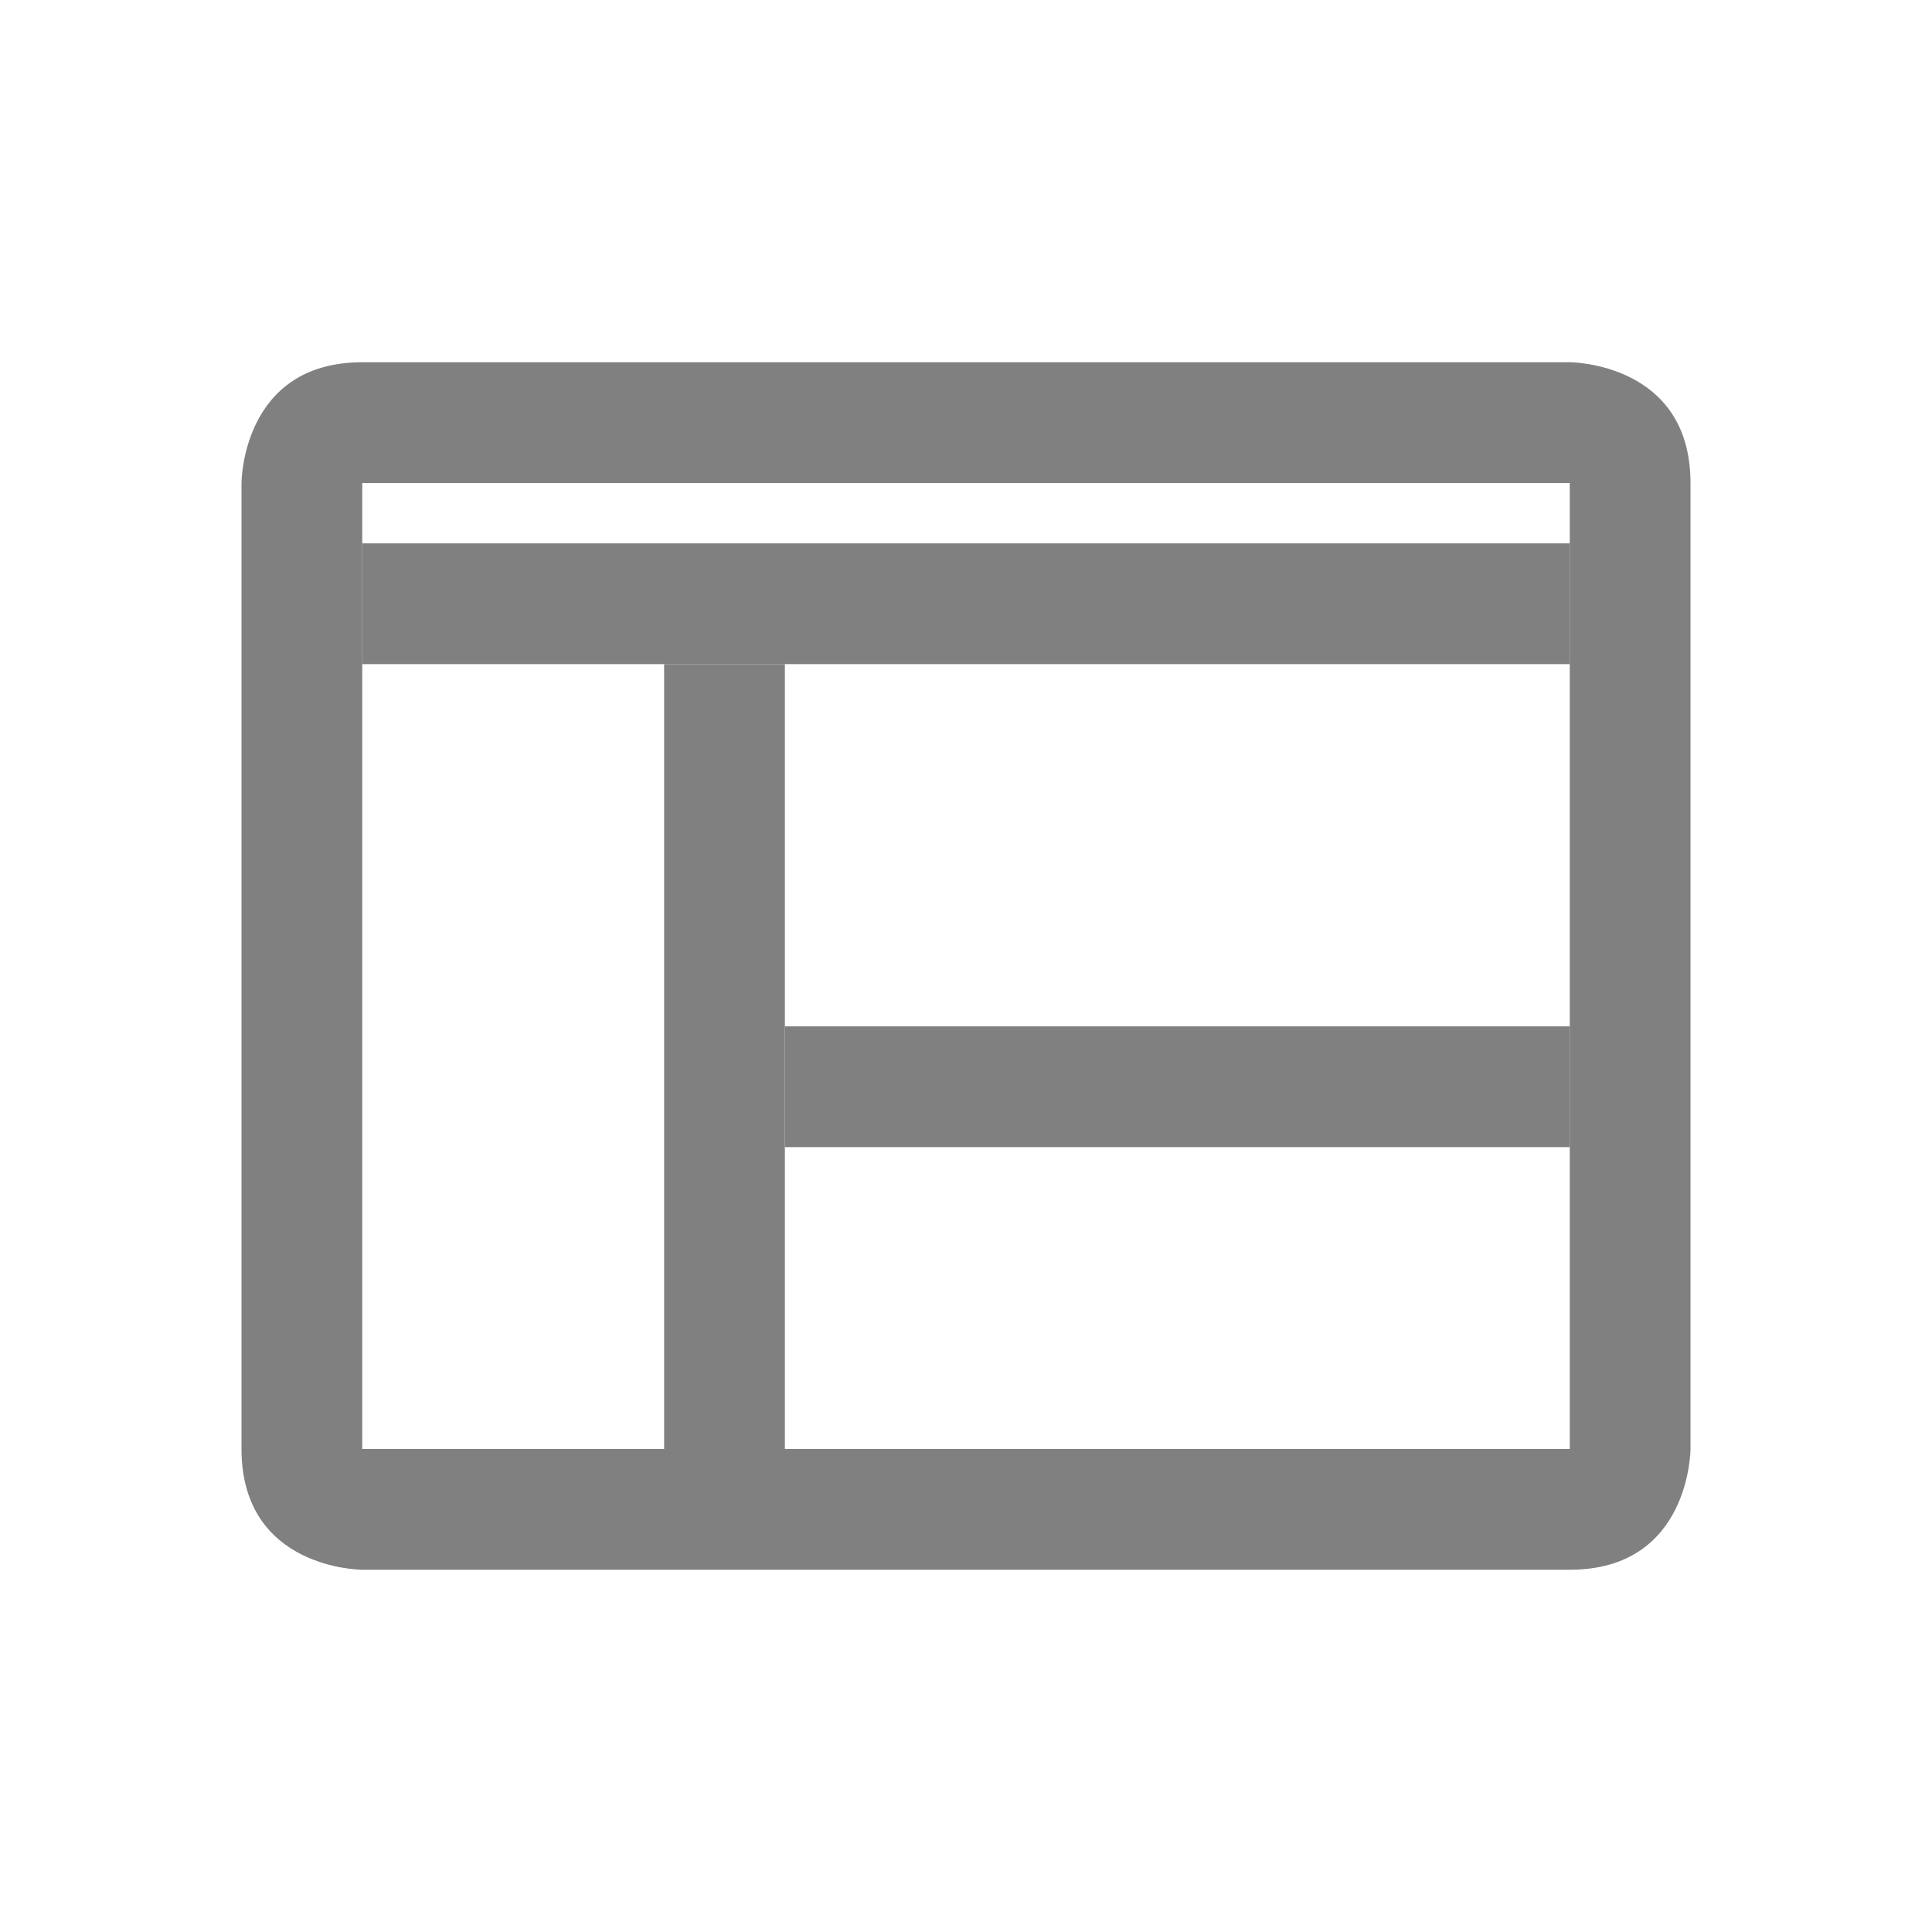
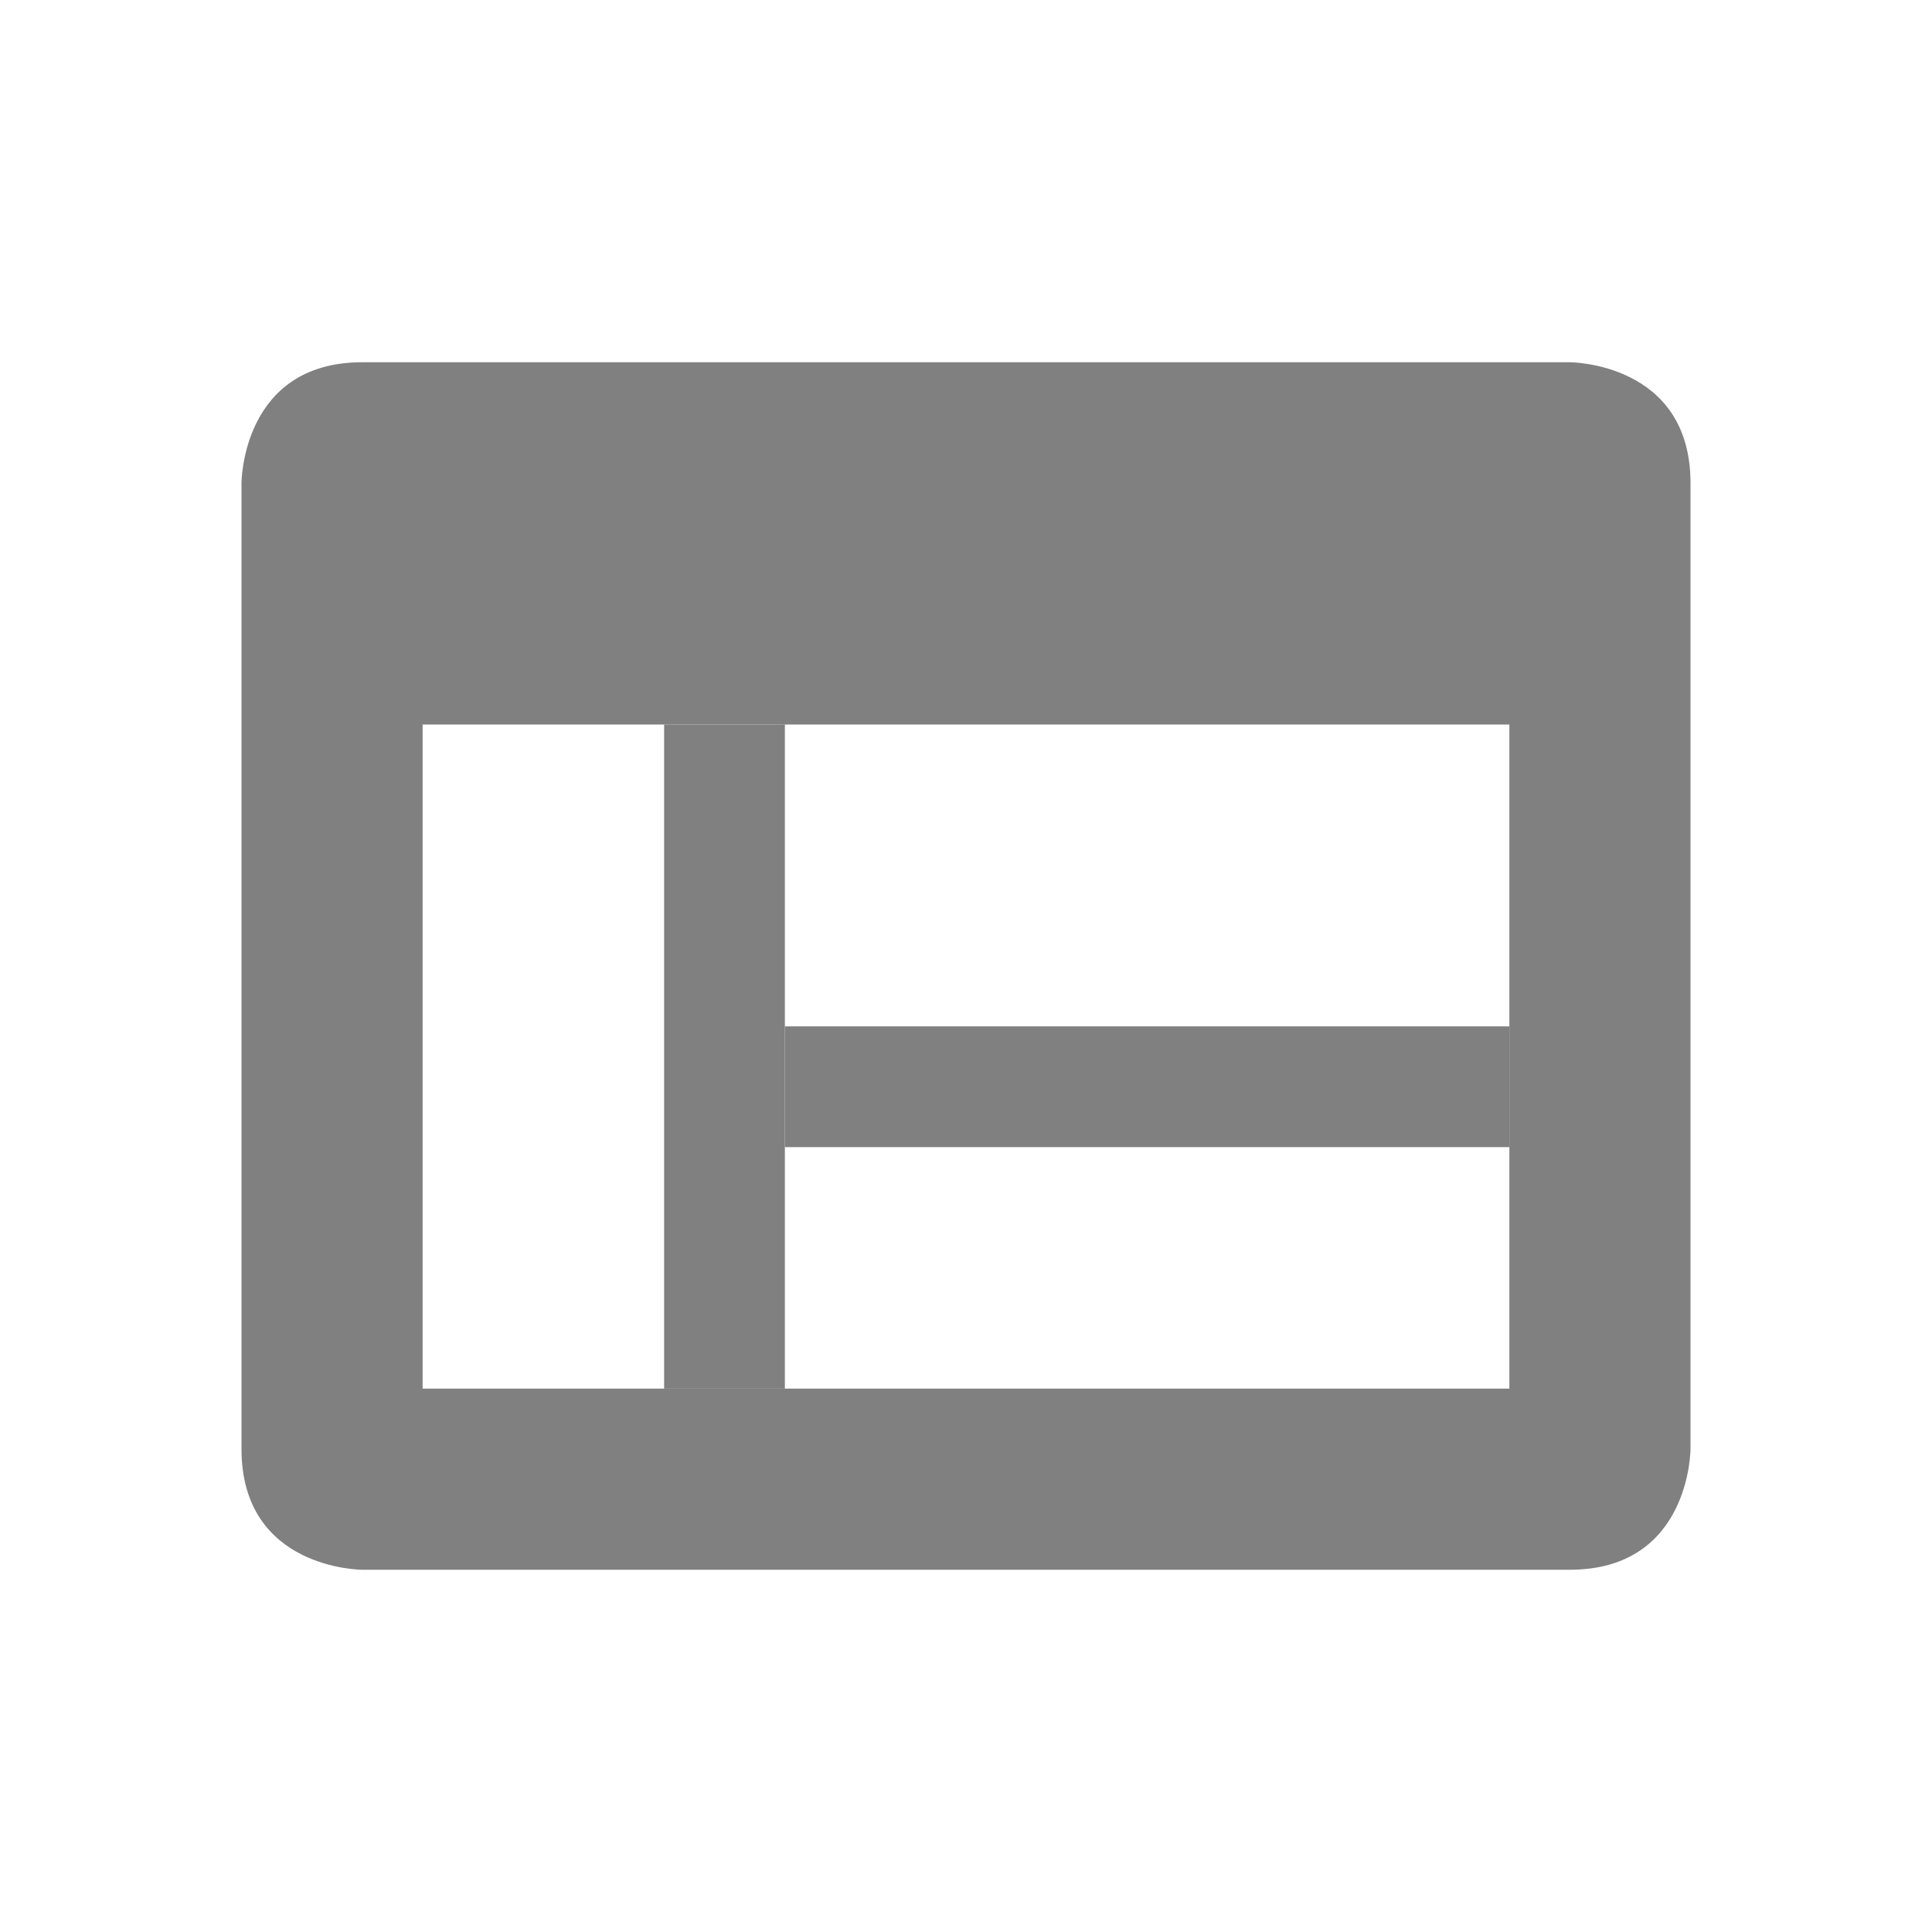
<svg xmlns="http://www.w3.org/2000/svg" width="32.0px" height="32.0px" viewBox="0 0 32.0 32.0" version="1.1" id="SVGRoot">
  <defs id="defs132" />
  <g id="layer1">
-     <path style="fill:#808080;stroke:none;stroke-width:1.002;stroke-linecap:butt;stroke-linejoin:miter;stroke-opacity:1;fill-opacity:1;stroke-dasharray:none" d="M 6,6 C 4,6 4,8 4,8 c 0,0 0,14 0,16 0,2 2,2 2,2 0,0 18,0 20,0 2,0 2,-2 2,-2 0,0 0,-14 0,-16 C 28,6 26,6 26,6 H 16 V 8 H 26 V 24 H 6 V 8 H 16 V 6 Z" id="path3819" />
-     <rect style="fill:#808080;fill-opacity:1;stroke:none;stroke-width:1.002;stroke-dasharray:none;stroke-opacity:1;paint-order:stroke markers fill;stop-color:#000000" id="rect3823" width="20" height="2" x="6" y="9" />
-     <rect style="fill:#808080;fill-opacity:1;stroke:none;stroke-width:1.089;stroke-dasharray:none;stroke-opacity:1;paint-order:stroke markers fill;stop-color:#000000" id="rect3825" width="2" height="13" x="11" y="11" />
-     <rect style="fill:#808080;fill-opacity:1;stroke:none;stroke-width:0.965;stroke-dasharray:none;stroke-opacity:1;paint-order:stroke markers fill;stop-color:#000000" id="rect3827" width="13" height="2" x="13" y="17" />
+     <path style="fill:#808080;fill-opacity:1;stroke:none;stroke-width:1.002;stroke-linecap:butt;stroke-linejoin:miter;stroke-dasharray:none;stroke-opacity:1" d="M 6,6 C 4,6 4,8 4,8 v 16 c 0,2 2,2 2,2 h 20 c 2,0 2,-2 2,-2 V 8 C 28,6 26,6 26,6 H 16 v 6 h 9 V 23 H 7 V 12 h 9 V 6 Z" id="path3819" />
+     <rect style="fill:#808080;fill-opacity:1;stroke:none;stroke-width:1.002;stroke-dasharray:none;stroke-opacity:1;paint-order:stroke markers fill;stop-color:#000000" id="rect3825" width="2" height="11" x="11" y="12" />
+     <rect style="fill:#808080;fill-opacity:1;stroke:none;stroke-width:0.927;stroke-dasharray:none;stroke-opacity:1;paint-order:stroke markers fill;stop-color:#000000" id="rect3827" width="12" height="2" x="13" y="17" />
  </g>
</svg>
